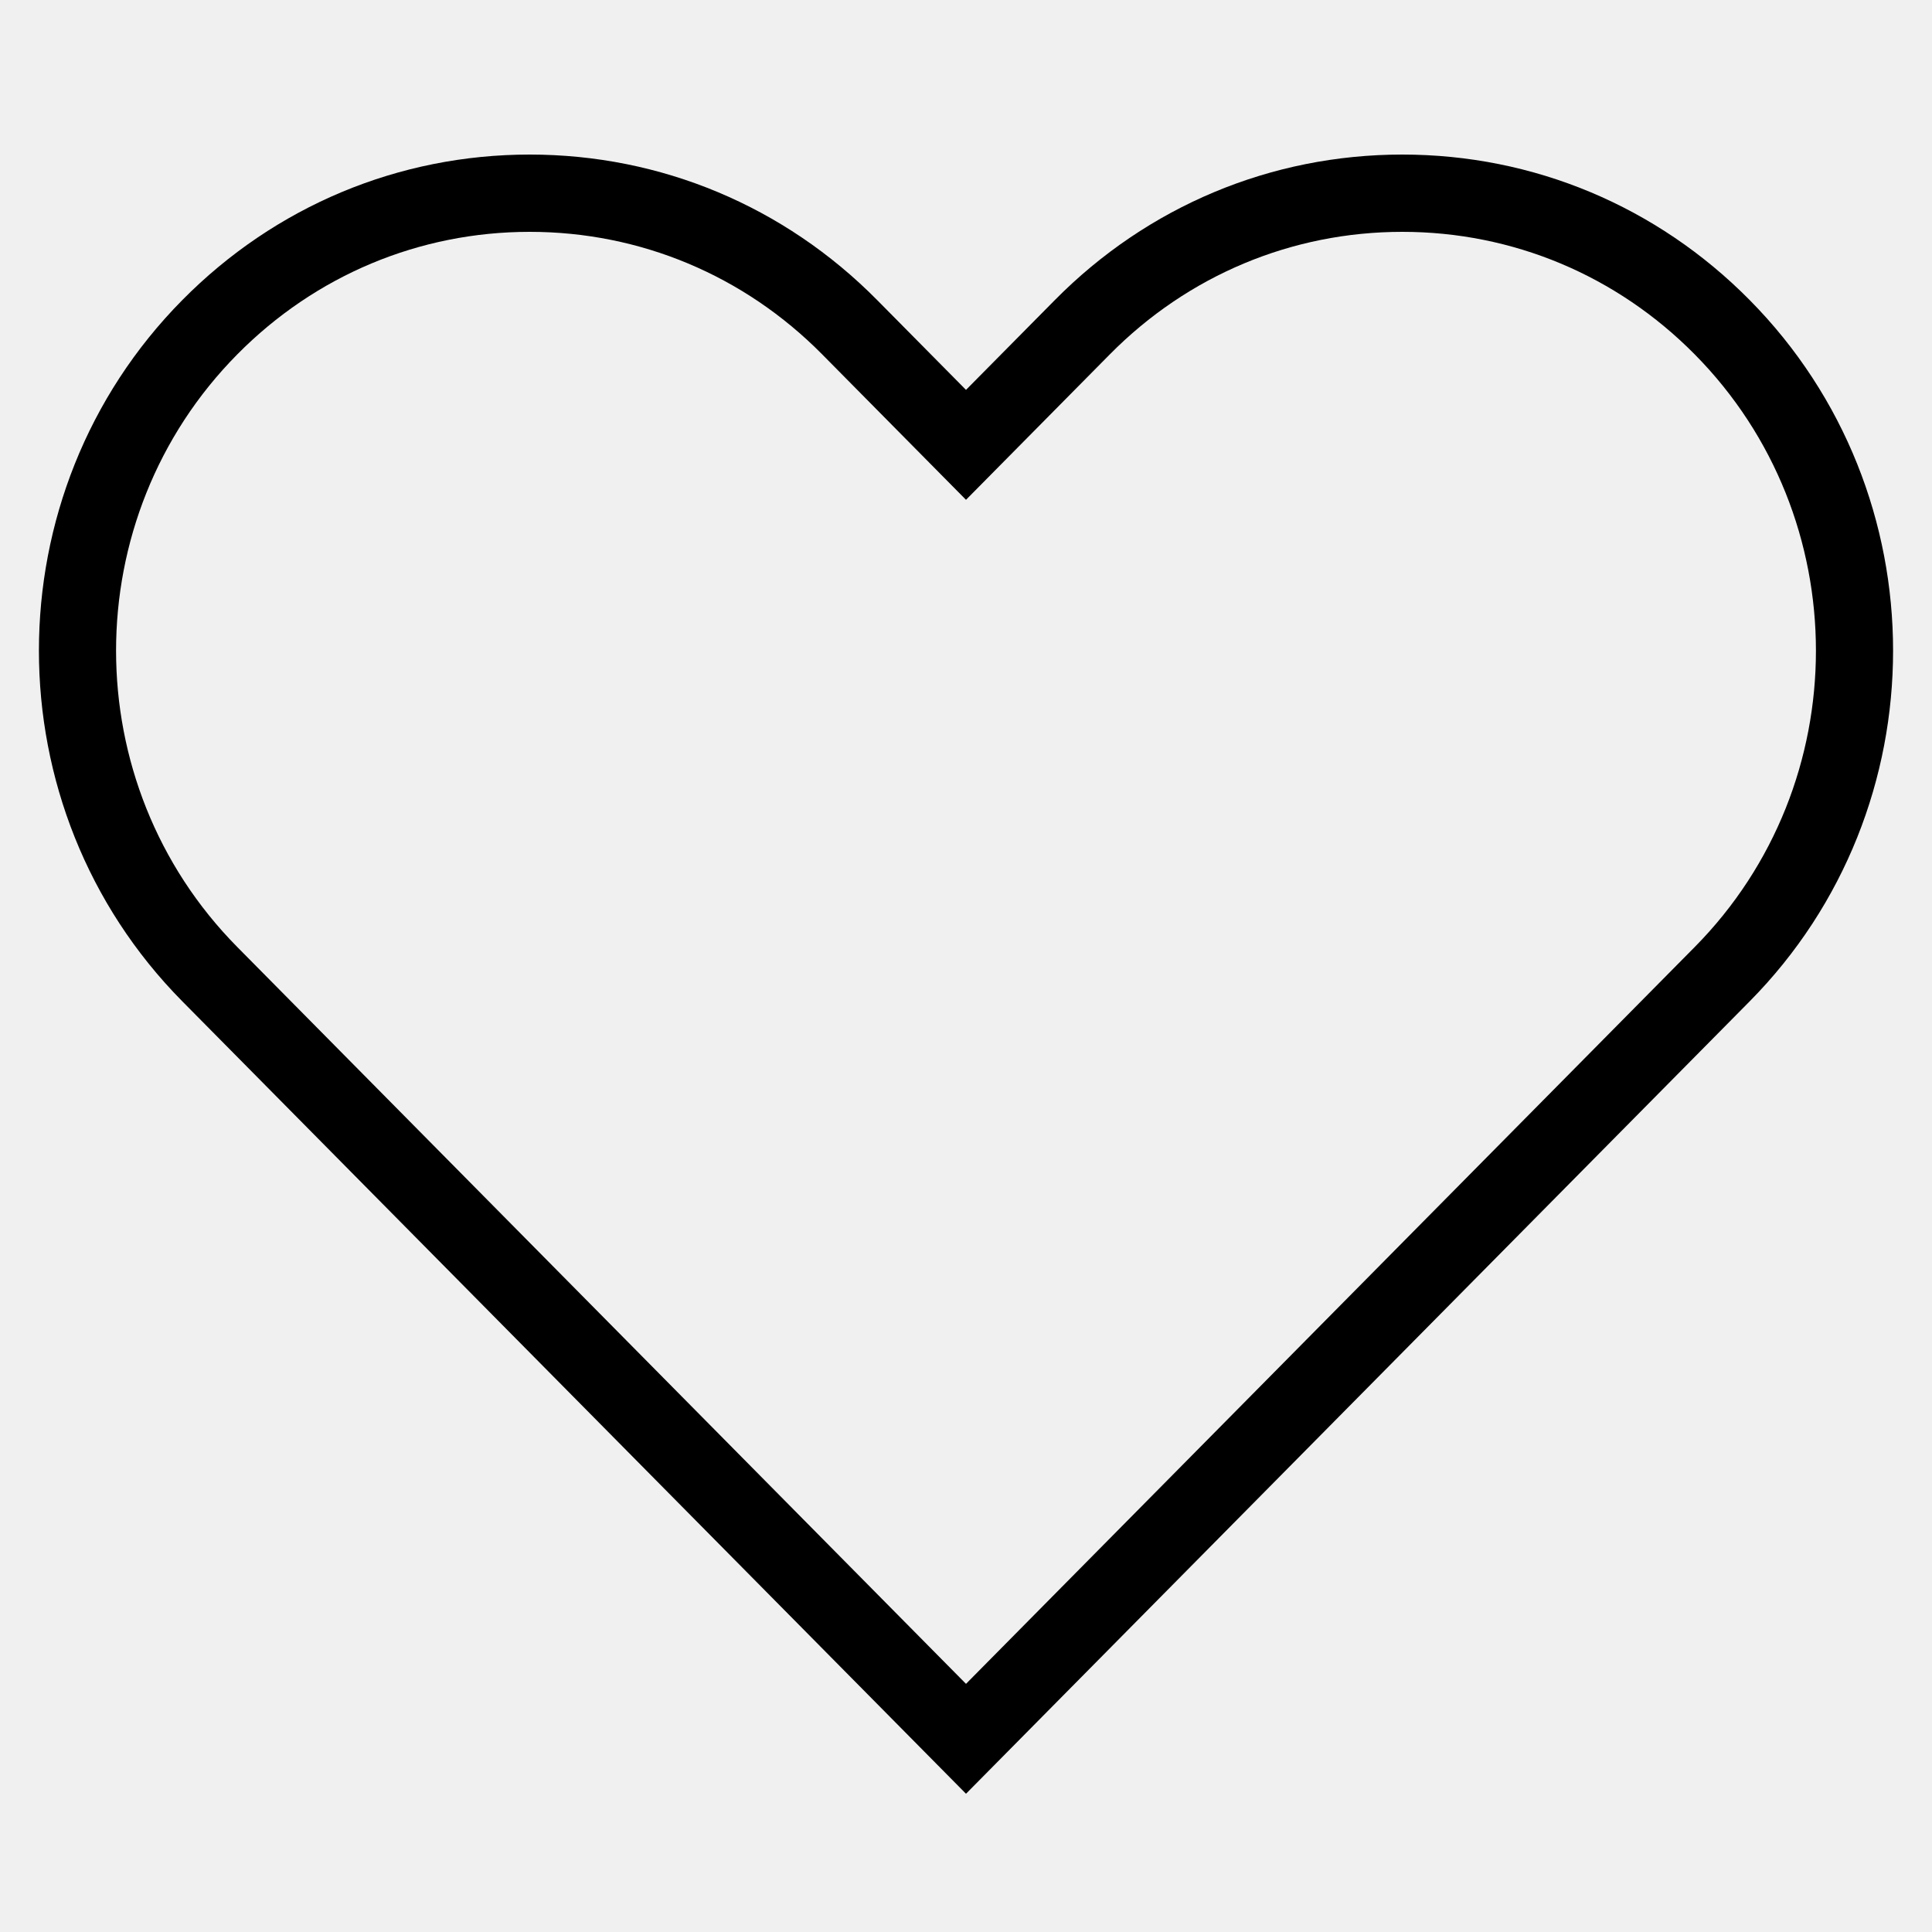
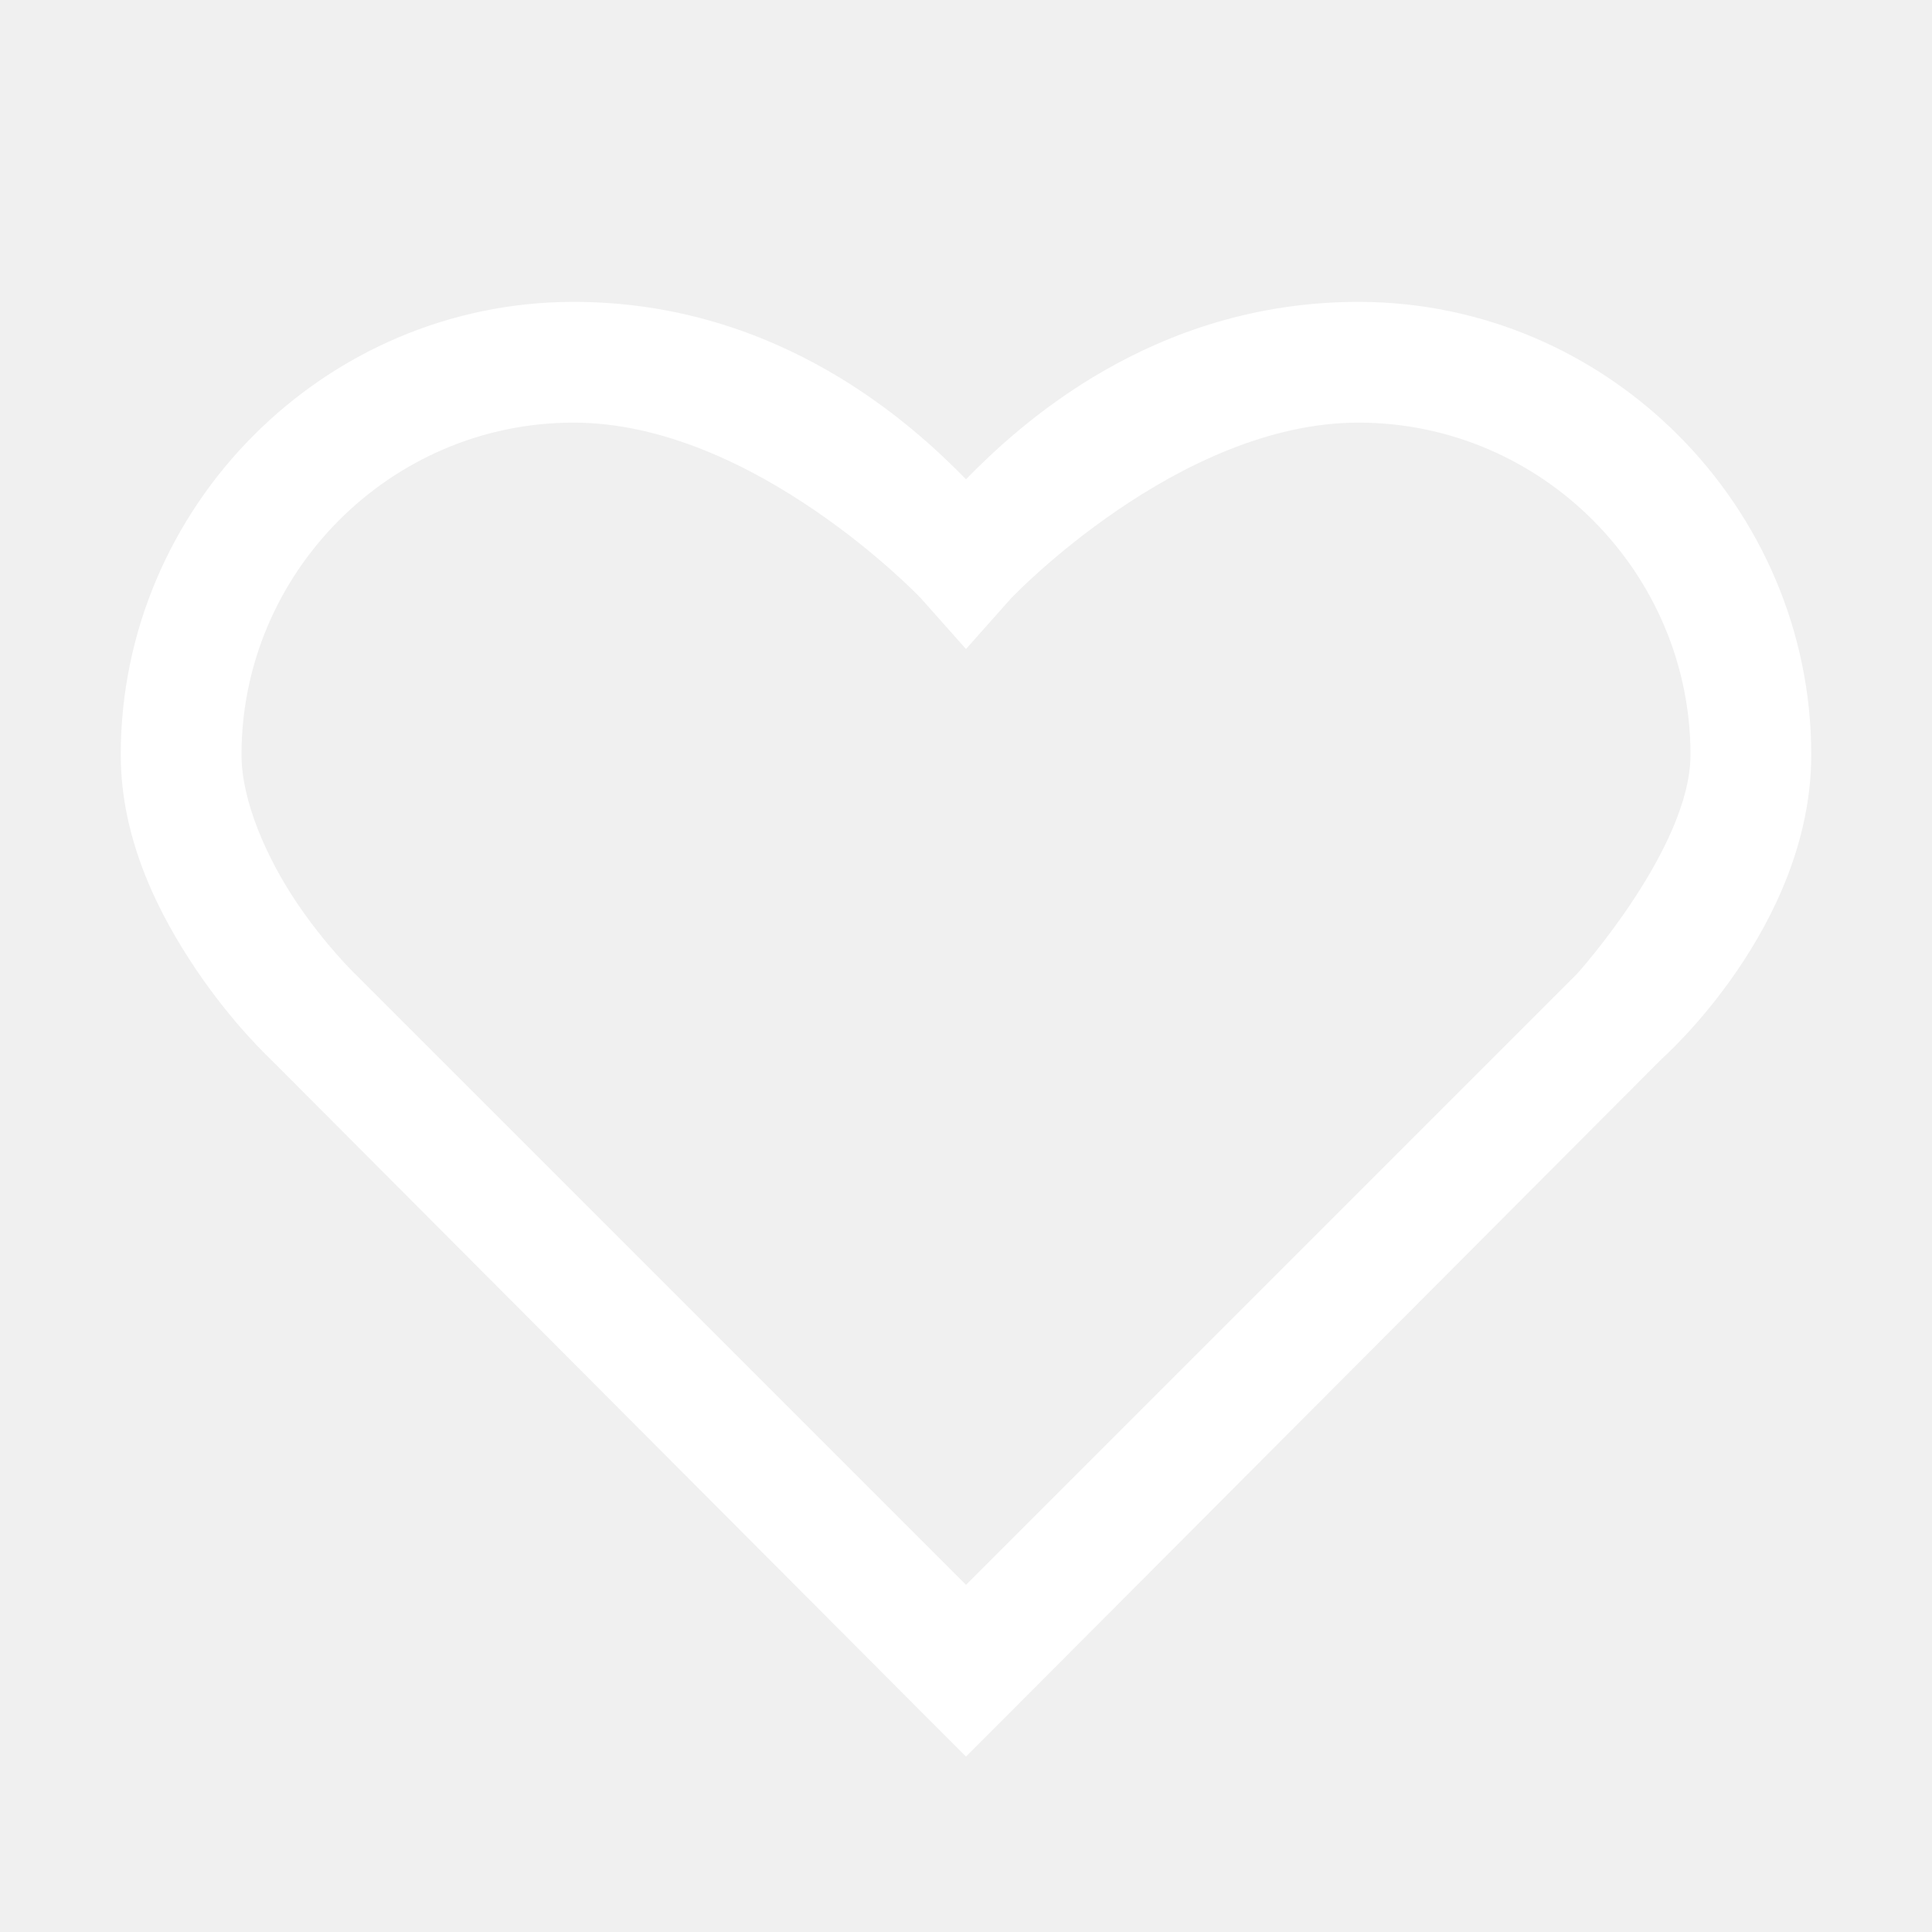
- <svg xmlns="http://www.w3.org/2000/svg" version="1.1" x="0px" y="0px" viewBox="0 0 50 50" style="enable-background:new 0 0 50 50;" xml:space="preserve">
-   <g id="Layer_1">
-     <path d="M45.281,25.915c4.949-5.004,4.949-13.146,0-18.15C42.881,5.337,39.688,4,36.292,4c-0.001,0-0.001,0-0.001,0   c-3.396,0-6.59,1.337-8.991,3.765L25,10.09l-2.3-2.325C20.299,5.337,17.106,4,13.709,4c-3.396,0-6.589,1.337-8.99,3.765   c-4.949,5.004-4.949,13.146,0,18.15L25,46.422L45.281,25.915z M6.141,9.171C8.163,7.126,10.852,6,13.709,6   c2.858,0,5.547,1.126,7.569,3.171L25,12.935l3.722-3.764C30.744,7.126,33.433,6,36.291,6c2.858,0,5.546,1.126,7.568,3.171   c4.183,4.229,4.183,11.109,0,15.338L25,43.578L6.141,24.509C1.958,20.28,1.958,13.399,6.141,9.171z" />
+ <svg xmlns="http://www.w3.org/2000/svg" fill="#ffffff" width="800px" height="800px" viewBox="0 0 32 32">
+   <g id="SVGRepo_bgCarrier" stroke-width="0" />
+   <g id="SVGRepo_tracerCarrier" stroke-linecap="round" stroke-linejoin="round" />
+   <g id="SVGRepo_iconCarrier">
+     <path d="M 9.5 5 C 5.363 5 2 8.402 2 12.5 C 2 13.93 2.648 15.168 3.25 16.062 C 3.852 16.957 4.469 17.531 4.469 17.531 L 15.281 28.375 L 16 29.094 L 16.719 28.375 L 27.531 17.531 C 27.531 17.531 30 15.355 30 12.5 C 30 8.402 26.637 5 22.5 5 C 19.066 5 16.855 7.066 16 7.938 C 15.145 7.066 12.934 5 9.5 5 Z M 9.5 7 C 12.488 7 15.25 9.906 15.25 9.906 L 16 10.75 L 16.75 9.906 C 16.75 9.906 19.512 7 22.5 7 C 25.543 7 28 9.496 28 12.5 C 28 14.043 26.125 16.125 26.125 16.125 L 16 26.25 L 5.875 16.125 C 5.875 16.125 5.391 15.66 4.906 14.938 C 4.422 14.215 4 13.273 4 12.5 C 4 9.496 6.457 7 9.5 7 Z" />
  </g>
-   <g>
- </g>
</svg>
